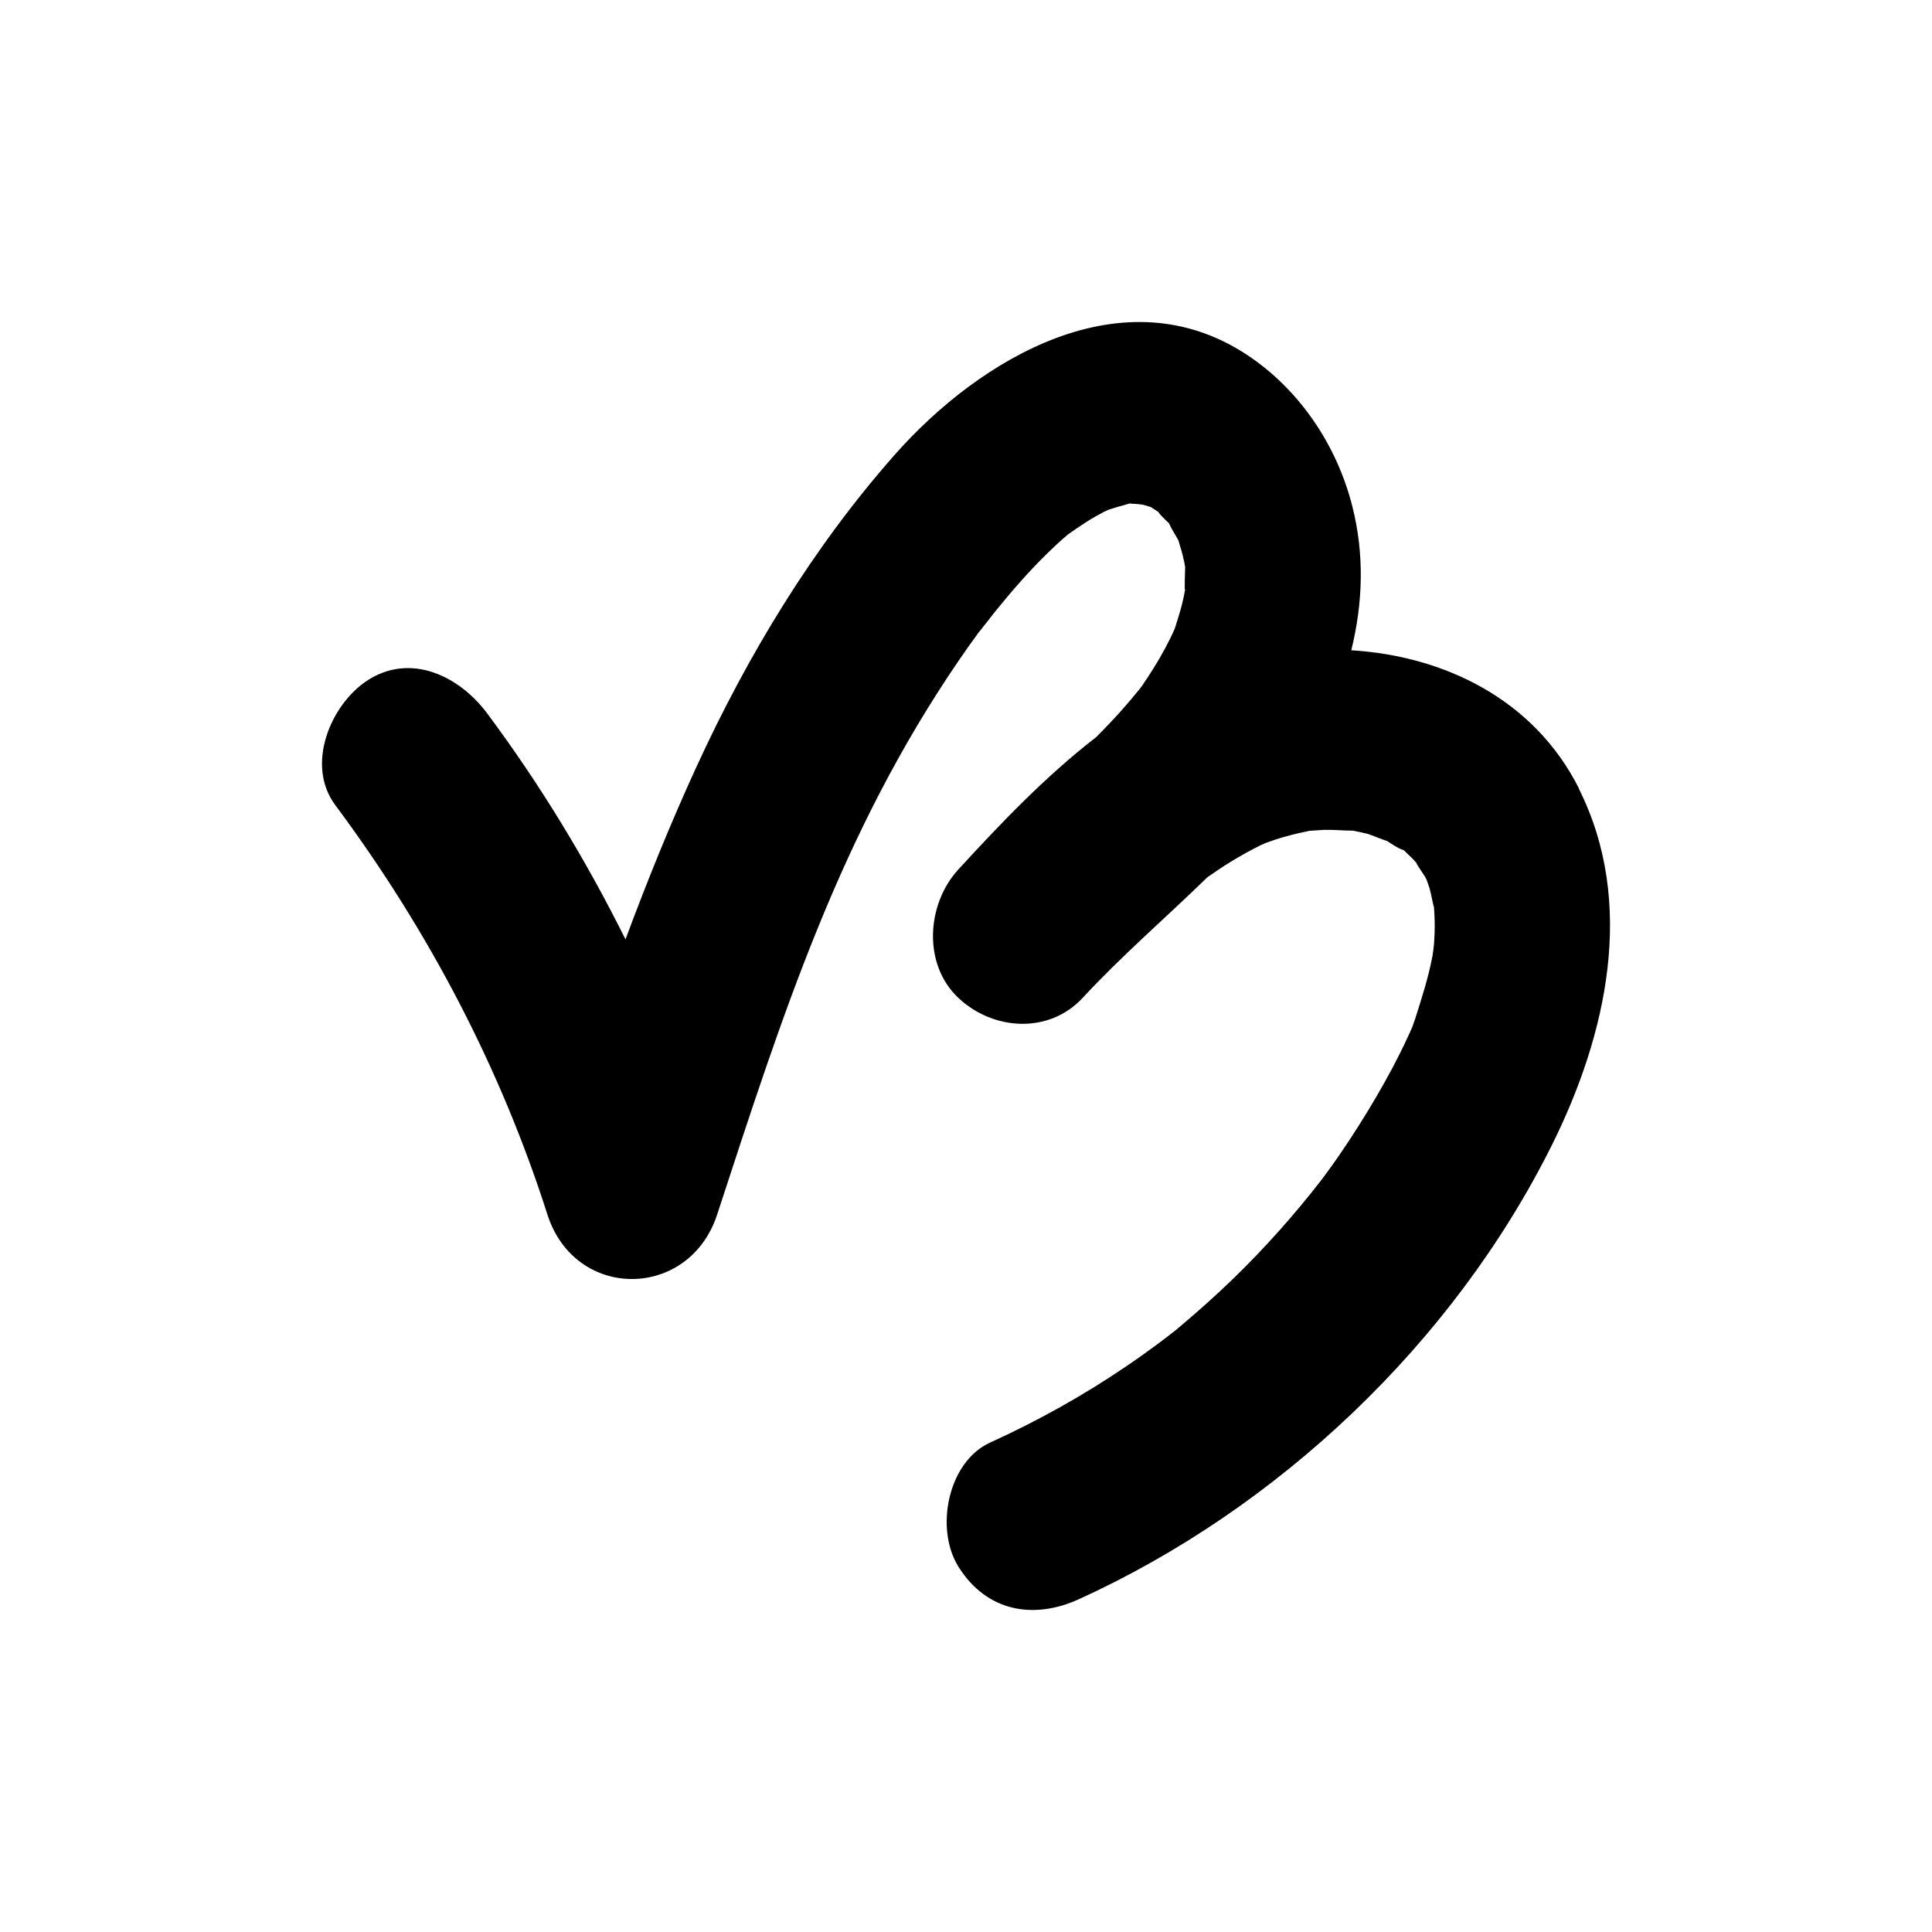
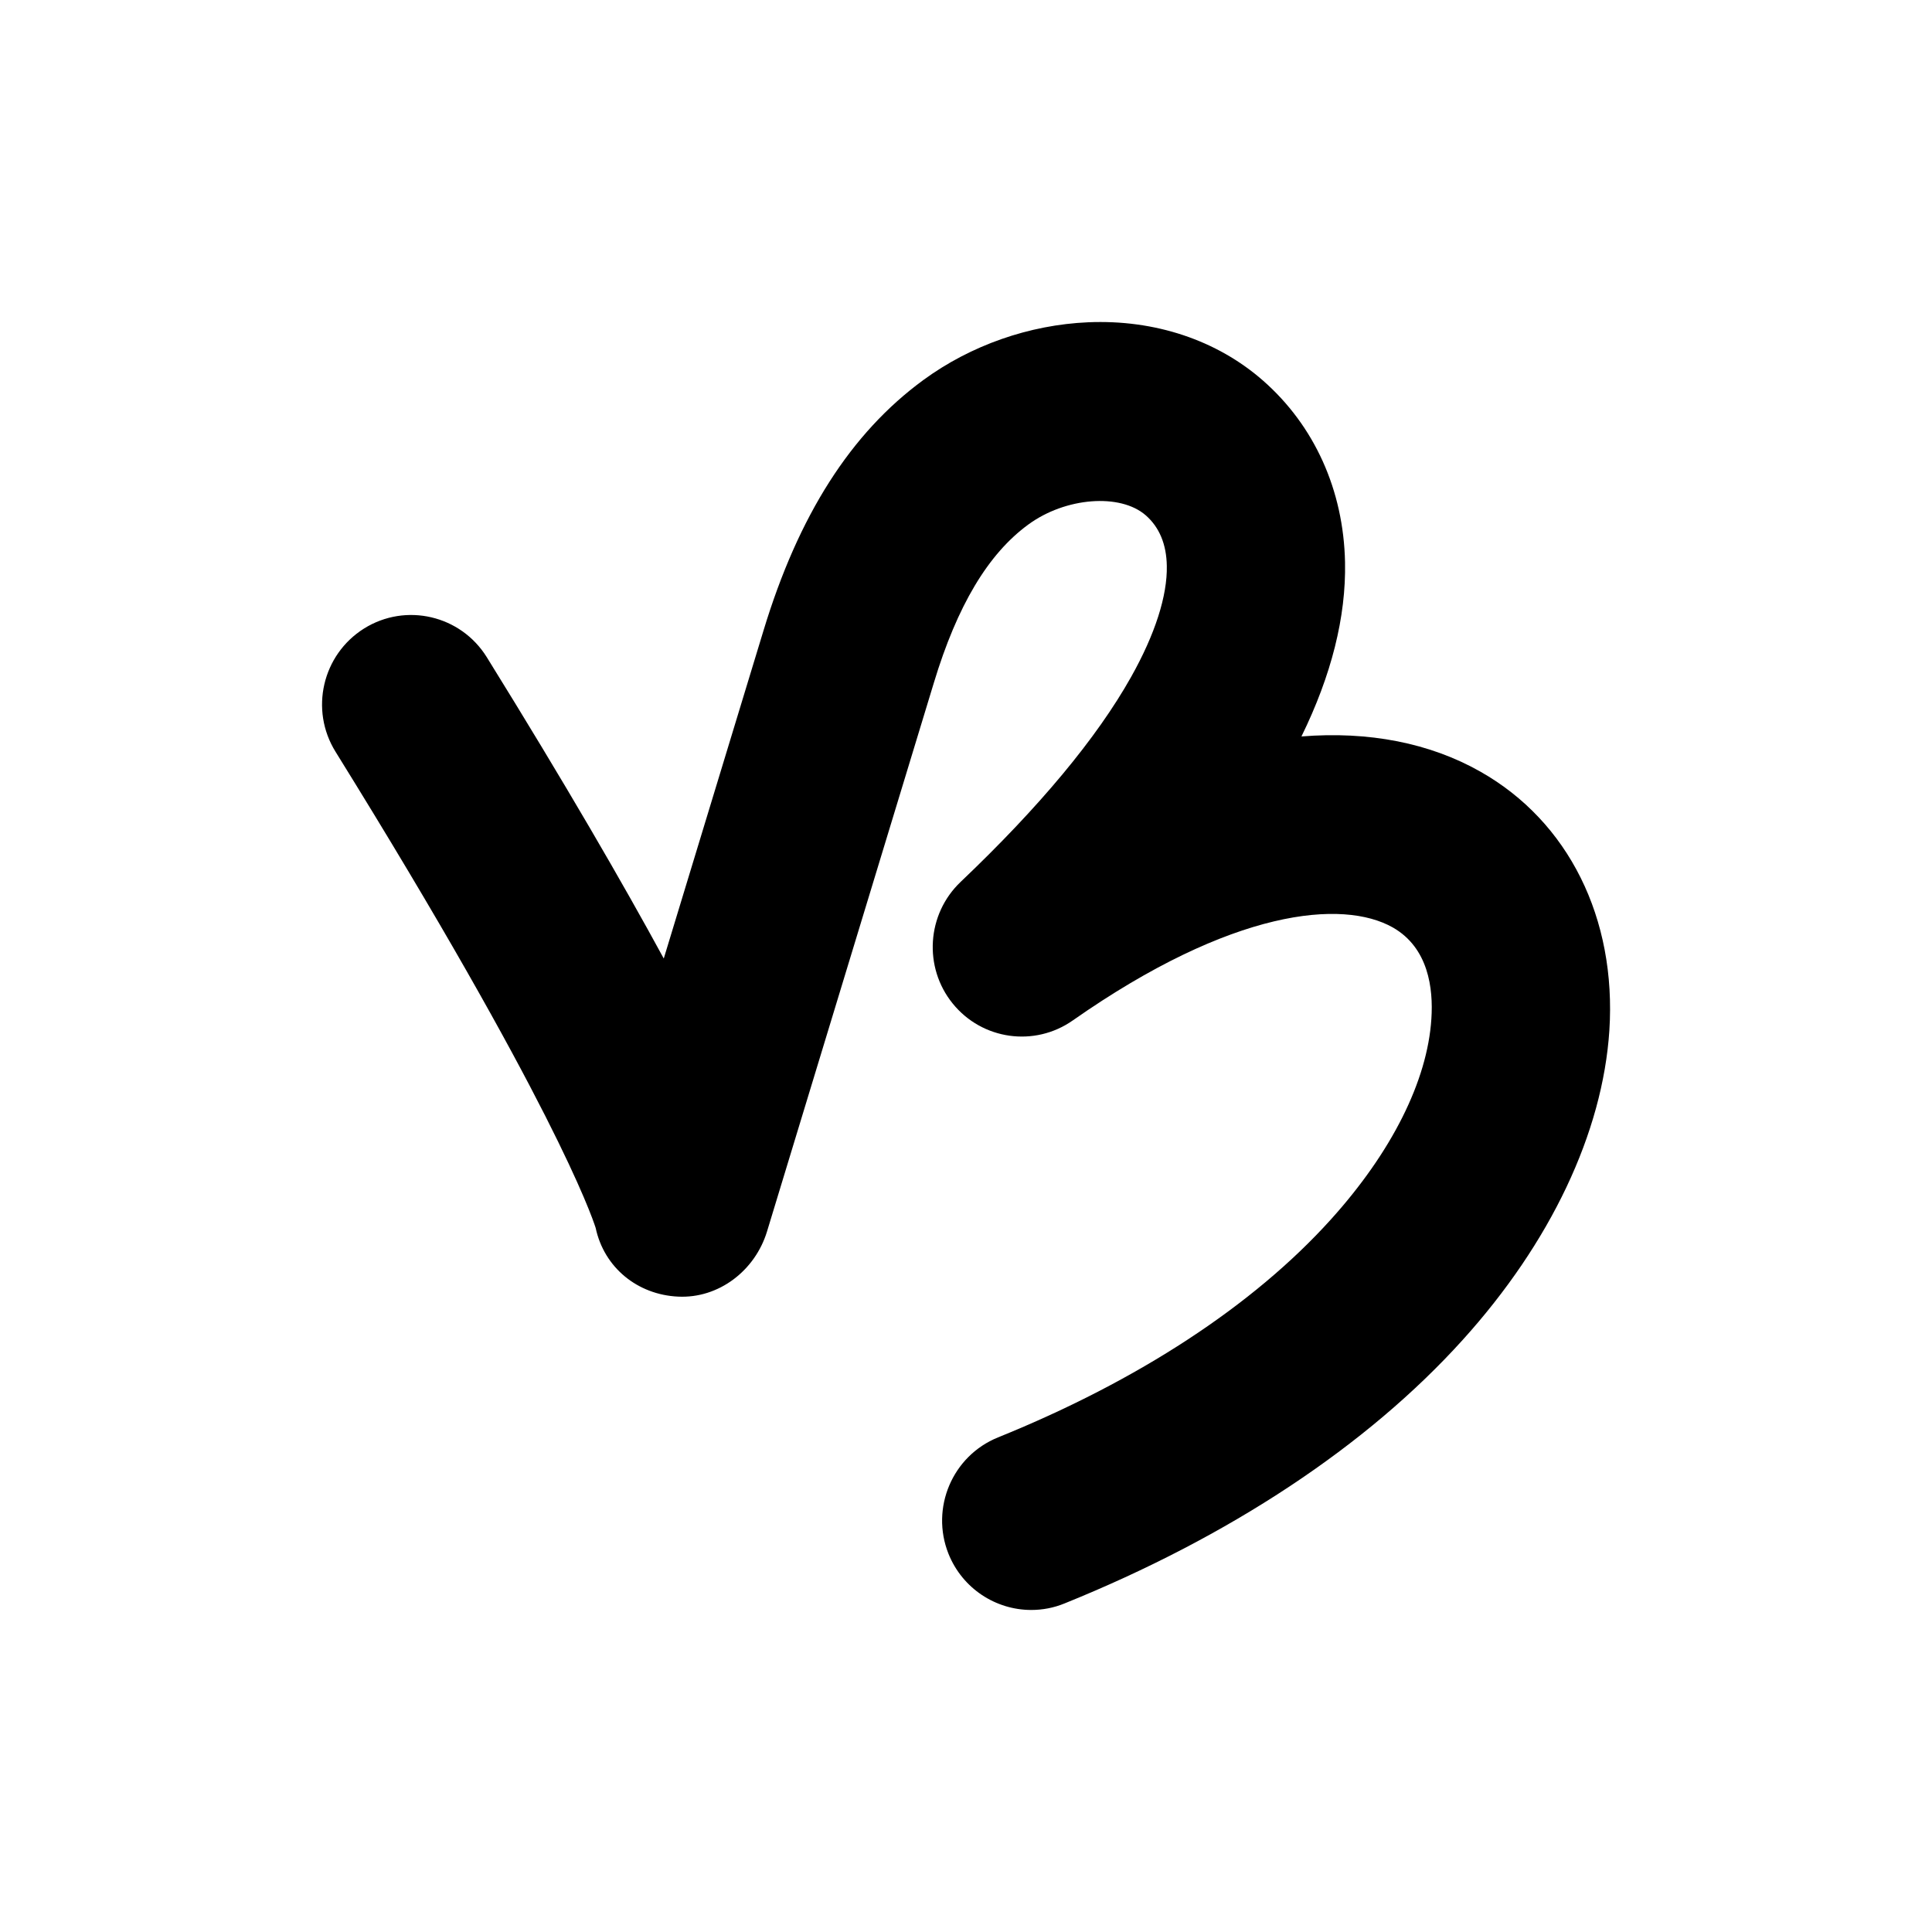
- <svg xmlns="http://www.w3.org/2000/svg" viewBox="0 0 24 24" fill="none">
-   <path d="M19.615 9.796C19.056 8.684 17.937 8.148 16.786 8.078C16.93 7.495 16.952 6.893 16.799 6.289C16.605 5.524 16.139 4.837 15.492 4.409C13.958 3.395 12.18 4.442 11.113 5.651C10.097 6.802 9.29 8.134 8.646 9.538C8.326 10.236 8.038 10.949 7.77 11.669C7.28 10.684 6.708 9.743 6.052 8.862C5.705 8.396 5.096 8.1 4.556 8.458C4.109 8.755 3.792 9.499 4.164 10C5.339 11.578 6.228 13.296 6.8 15.087C7.144 16.161 8.561 16.15 8.909 15.087C9.723 12.598 10.435 10.362 11.913 8.201C11.994 8.083 12.076 7.966 12.161 7.851C12.154 7.864 12.345 7.619 12.361 7.598C12.566 7.346 12.779 7.099 13.011 6.873C13.093 6.793 13.178 6.713 13.267 6.639C13.271 6.638 13.35 6.58 13.361 6.573C13.424 6.532 13.485 6.489 13.55 6.45C13.605 6.417 13.661 6.386 13.718 6.356C13.742 6.345 13.77 6.332 13.782 6.328C13.85 6.306 13.917 6.287 13.986 6.268C14.006 6.263 14.022 6.258 14.035 6.254C14.05 6.256 14.074 6.259 14.111 6.26C14.131 6.26 14.174 6.267 14.199 6.27C14.232 6.28 14.264 6.289 14.297 6.299C14.302 6.302 14.306 6.305 14.312 6.309C14.341 6.328 14.369 6.346 14.398 6.365C14.367 6.351 14.47 6.452 14.523 6.502C14.524 6.505 14.524 6.507 14.526 6.509C14.555 6.578 14.602 6.644 14.638 6.711C14.654 6.771 14.675 6.829 14.69 6.89C14.696 6.913 14.701 6.937 14.706 6.961C14.706 6.959 14.715 6.992 14.719 7.026C14.723 7.042 14.726 7.059 14.73 7.076C14.726 7.061 14.723 7.048 14.72 7.036C14.721 7.044 14.722 7.053 14.722 7.061C14.722 7.097 14.71 7.36 14.722 7.322C14.694 7.49 14.645 7.655 14.59 7.815C14.598 7.792 14.648 7.686 14.595 7.806C14.557 7.893 14.515 7.977 14.47 8.06C14.38 8.227 14.279 8.388 14.17 8.542C14.198 8.502 14.277 8.412 14.135 8.586C14.075 8.659 14.014 8.732 13.951 8.803C13.844 8.925 13.732 9.041 13.617 9.157C12.992 9.64 12.43 10.228 11.904 10.802C11.511 11.231 11.46 11.976 11.904 12.395C12.332 12.8 13.028 12.851 13.45 12.395C13.936 11.87 14.484 11.399 14.998 10.898C15.093 10.831 15.19 10.766 15.289 10.705C15.413 10.629 15.541 10.558 15.672 10.494C15.693 10.485 15.717 10.474 15.725 10.471C15.798 10.445 15.872 10.419 15.947 10.398C16.052 10.367 16.158 10.343 16.265 10.321C16.326 10.318 16.386 10.311 16.447 10.309C16.568 10.305 16.688 10.319 16.809 10.319C16.869 10.331 16.929 10.343 16.988 10.358C17.035 10.371 17.221 10.45 17.228 10.445C17.294 10.488 17.365 10.539 17.432 10.559C17.434 10.559 17.436 10.56 17.438 10.56C17.476 10.601 17.52 10.637 17.558 10.678C17.572 10.693 17.585 10.709 17.599 10.724C17.579 10.71 17.69 10.87 17.702 10.89C17.704 10.893 17.712 10.909 17.721 10.927C17.733 10.963 17.756 11.024 17.76 11.04C17.777 11.095 17.808 11.275 17.813 11.262C17.821 11.373 17.825 11.485 17.821 11.596C17.819 11.666 17.813 11.735 17.808 11.805C17.819 11.638 17.811 11.787 17.795 11.873C17.745 12.142 17.662 12.396 17.58 12.655C17.575 12.671 17.552 12.733 17.545 12.755C17.526 12.8 17.506 12.844 17.485 12.888C17.426 13.017 17.362 13.144 17.296 13.269C17.166 13.512 17.027 13.749 16.88 13.981C16.802 14.104 16.722 14.227 16.639 14.347C16.608 14.392 16.576 14.438 16.544 14.482C16.544 14.484 16.439 14.625 16.422 14.649C16.087 15.082 15.722 15.492 15.331 15.873C15.11 16.088 14.879 16.293 14.643 16.492C14.624 16.508 14.609 16.521 14.596 16.531C14.529 16.584 14.461 16.635 14.394 16.686C14.263 16.783 14.131 16.878 13.996 16.969C13.457 17.336 12.889 17.652 12.298 17.921C11.774 18.16 11.611 18.991 11.906 19.462C12.257 20.023 12.841 20.122 13.402 19.866C15.865 18.745 18.047 16.697 19.281 14.219C19.956 12.861 20.328 11.221 19.613 9.798L19.615 9.796Z" fill="currentColor" />
+ <svg xmlns="http://www.w3.org/2000/svg" viewBox="0 0 16 16" fill="none">
+   <path d="M7.855 12.868C7.971 13.157 8.248 13.333 8.54 13.333L8.541 13.333C8.632 13.333 8.726 13.316 8.816 13.279C10.182 12.727 11.322 11.973 12.113 11.097C12.841 10.292 13.272 9.382 13.328 8.535C13.388 7.605 12.99 6.804 12.261 6.391C11.842 6.153 11.335 6.054 10.778 6.099C11.026 5.593 11.148 5.109 11.139 4.657C11.127 4.06 10.886 3.526 10.46 3.152C10.078 2.817 9.564 2.645 9.011 2.669C8.524 2.69 8.039 2.86 7.647 3.147C7.046 3.587 6.613 4.266 6.323 5.222C6.132 5.851 5.792 6.968 5.497 7.938C5.157 7.313 4.685 6.497 4.031 5.442C3.815 5.095 3.361 4.989 3.015 5.205C2.669 5.422 2.563 5.879 2.779 6.226C4.57 9.113 4.899 10.062 4.933 10.169C5.003 10.498 5.28 10.722 5.615 10.738C5.952 10.755 6.253 10.523 6.352 10.199C6.352 10.199 7.347 6.927 7.734 5.654C7.927 5.016 8.183 4.587 8.516 4.344C8.824 4.118 9.278 4.083 9.489 4.268C9.601 4.366 9.66 4.507 9.663 4.686C9.668 4.934 9.566 5.252 9.368 5.605C9.083 6.113 8.607 6.684 7.955 7.304C7.675 7.571 7.646 8.01 7.89 8.311C8.134 8.612 8.567 8.673 8.884 8.451C10.206 7.525 11.12 7.446 11.535 7.681C11.829 7.849 11.871 8.184 11.854 8.438C11.821 8.952 11.525 9.542 11.02 10.101C10.378 10.812 9.425 11.435 8.265 11.904C7.887 12.057 7.704 12.489 7.855 12.868Z" fill="currentColor" />
</svg>
